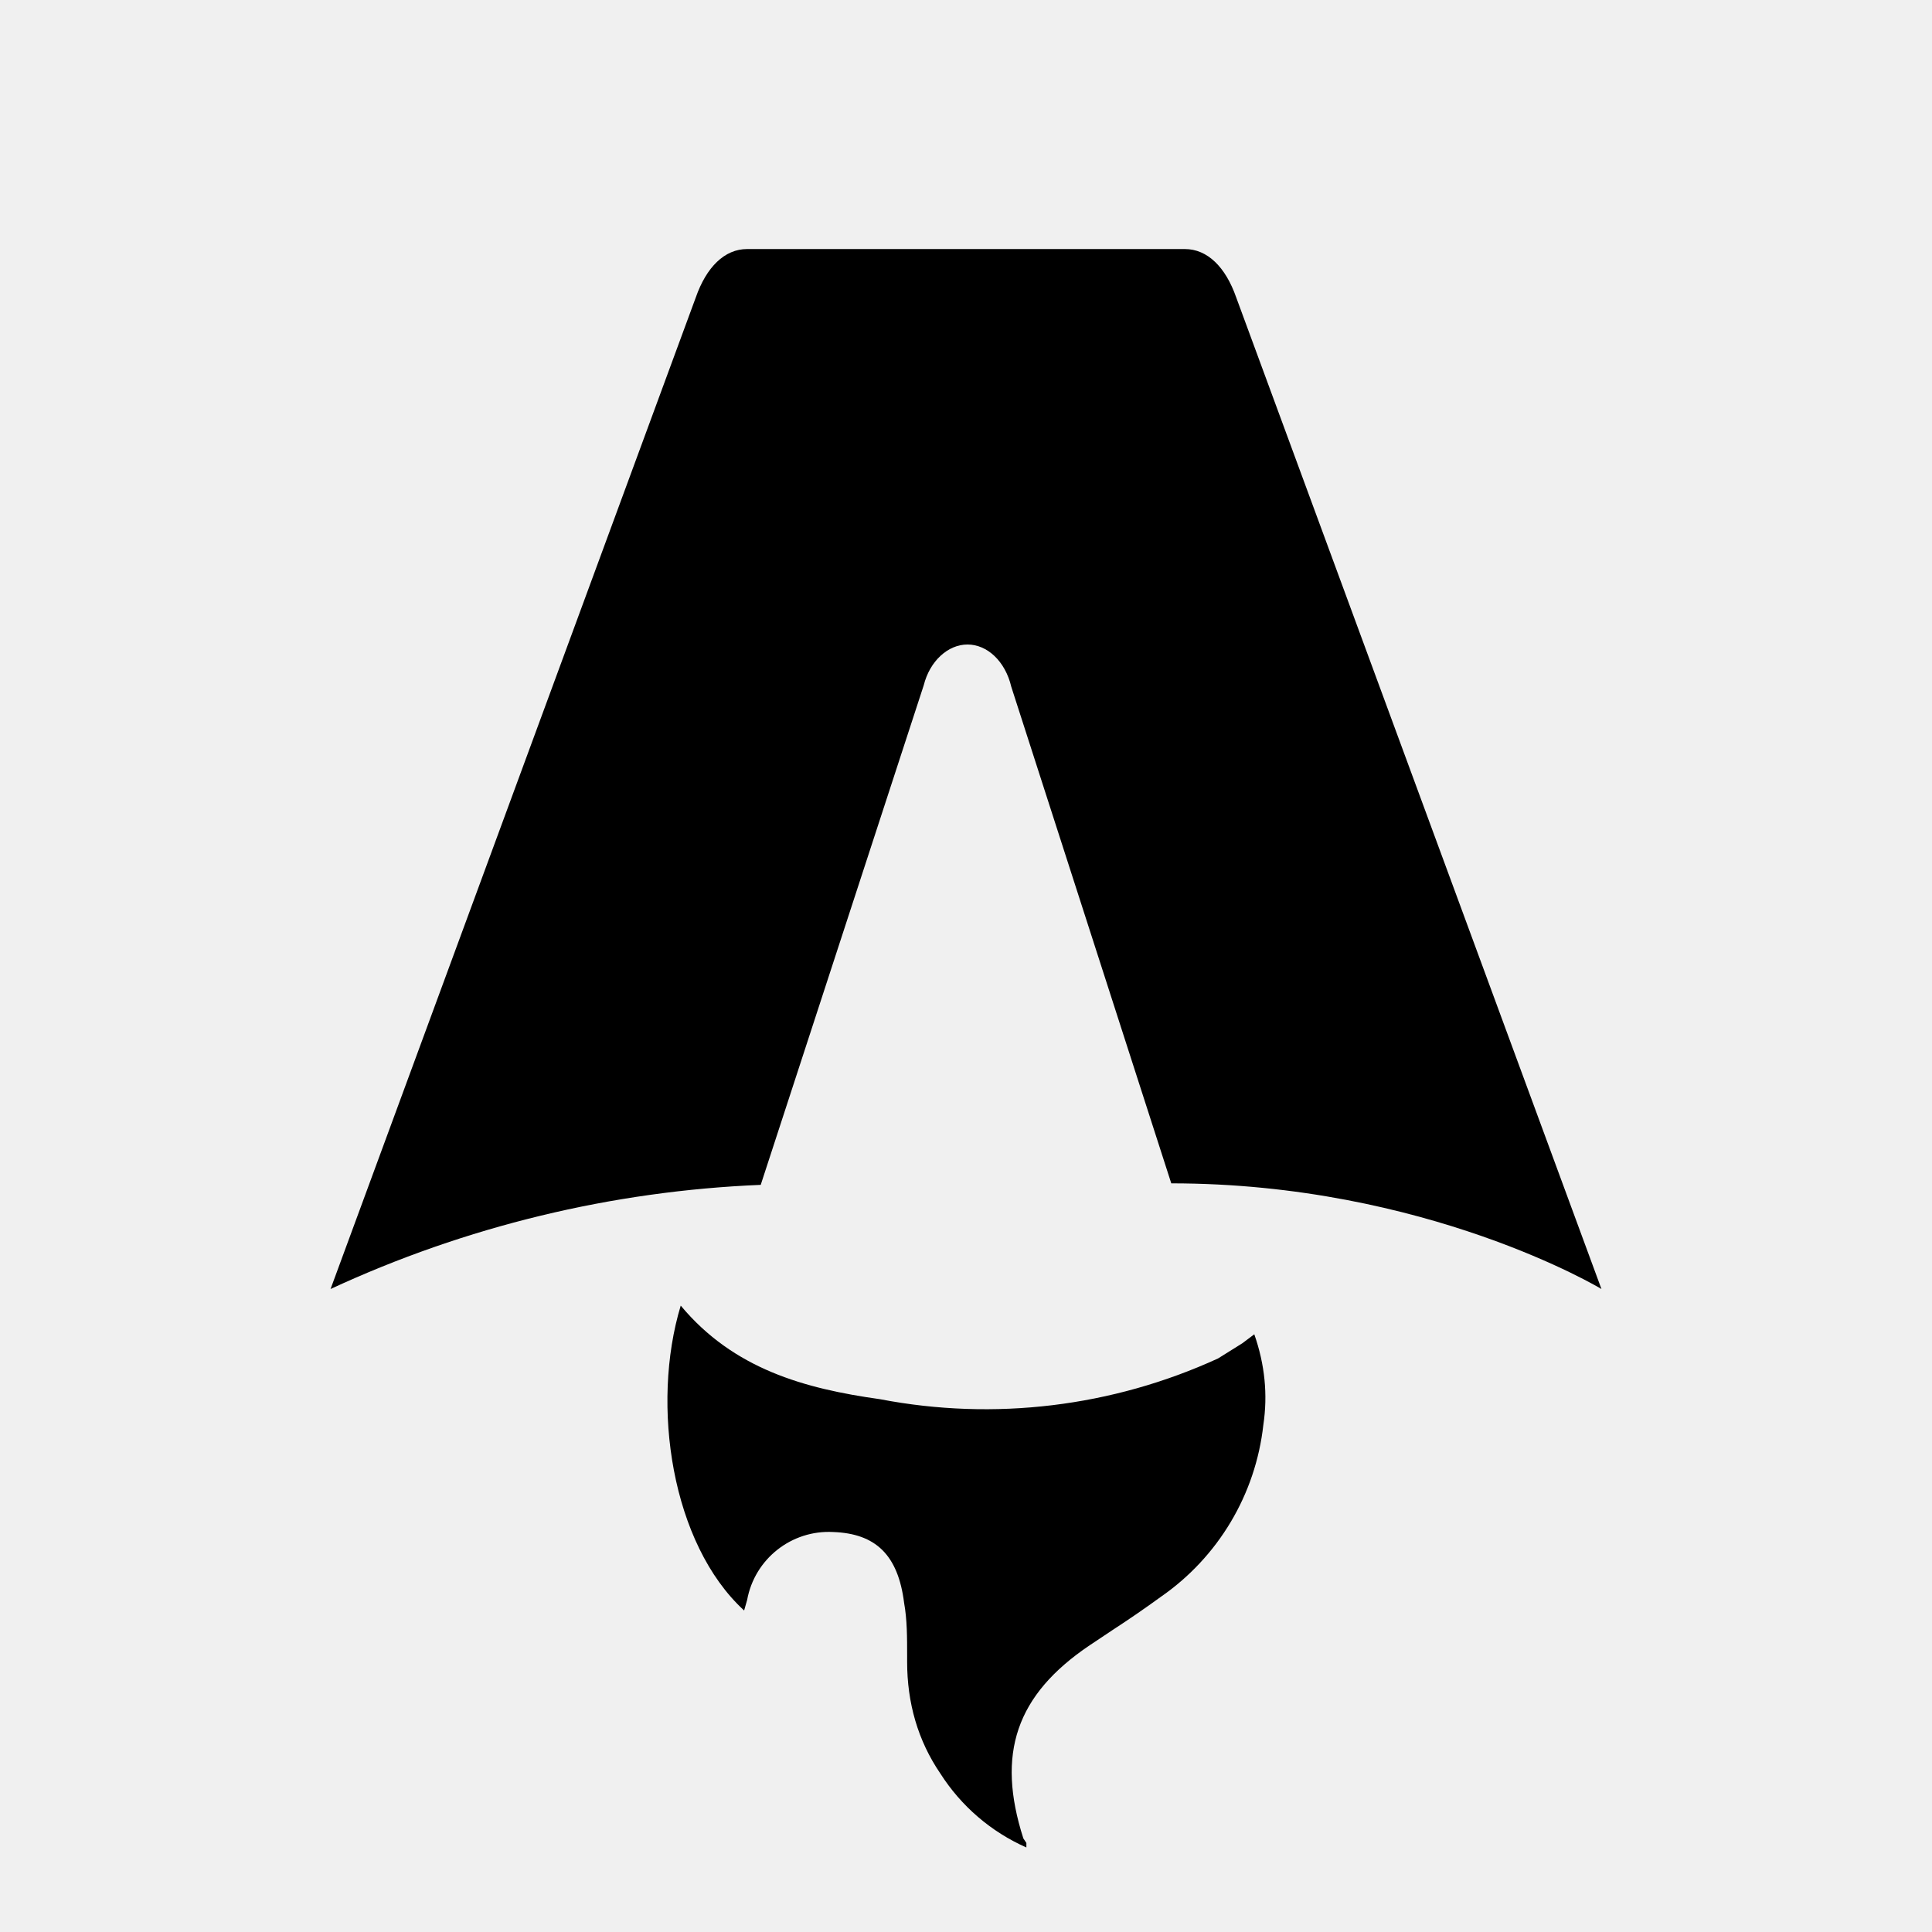
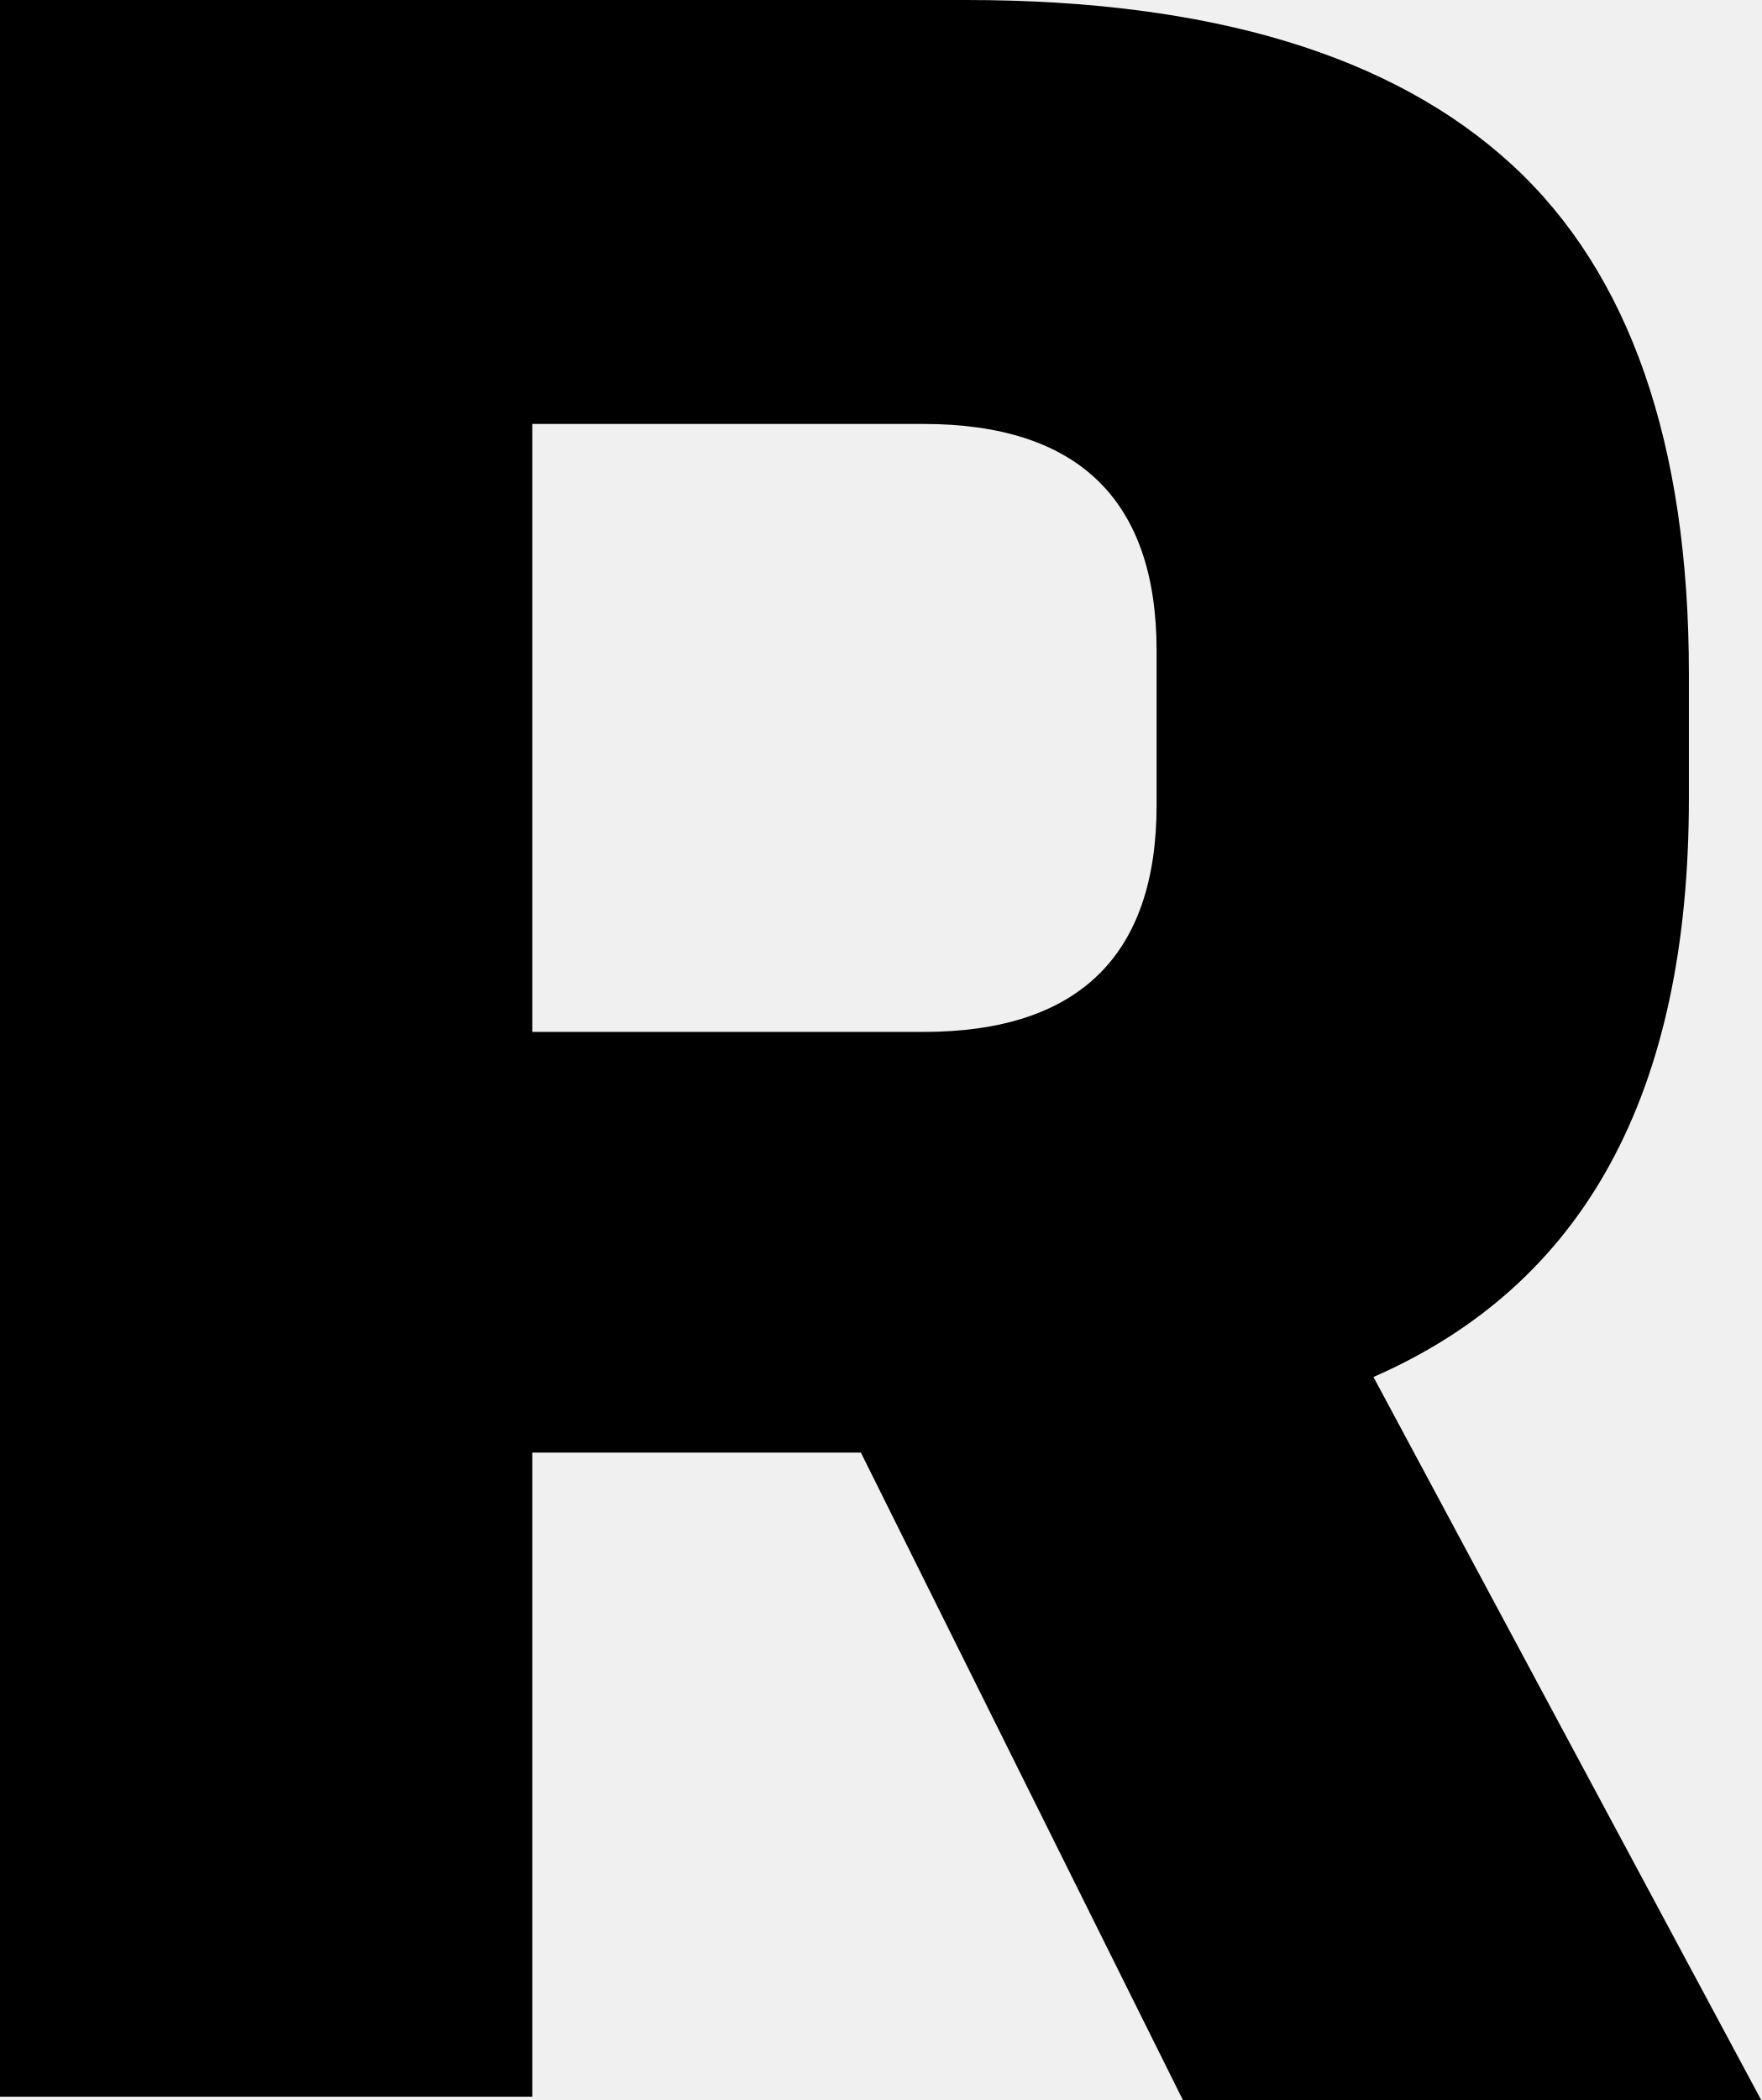
- <svg xmlns="http://www.w3.org/2000/svg" fill="none" viewBox="0 0 128 128">
-   <path d="M50.4 78.5a75.1 75.1 0 0 0-28.5 6.9l24.2-65.7c.7-2 1.9-3.2 3.4-3.2h29c1.5 0 2.7 1.2 3.4 3.2l24.2 65.7s-11.6-7-28.5-7L67 45.5c-.4-1.7-1.6-2.8-2.9-2.8-1.3 0-2.5 1.1-2.9 2.7L50.4 78.5Zm-1.1 28.2Zm-4.2-20.2c-2 6.6-.6 15.8 4.2 20.2a17.5 17.5 0 0 1 .2-.7 5.5 5.5 0 0 1 5.7-4.5c2.8.1 4.3 1.5 4.7 4.7.2 1.1.2 2.3.2 3.5v.4c0 2.7.7 5.2 2.2 7.4a13 13 0 0 0 5.7 4.9v-.3l-.2-.3c-1.8-5.6-.5-9.5 4.4-12.8l1.5-1a73 73 0 0 0 3.2-2.2 16 16 0 0 0 6.8-11.4c.3-2 .1-4-.6-6l-.8.6-1.6 1a37 37 0 0 1-22.4 2.7c-5-.7-9.7-2-13.2-6.2Z" />
-   <style>
-         path { fill: #000; }
-         @media (prefers-color-scheme: dark) {
-             path { fill: #FFF; }
-         }
-     </style>
+ <svg xmlns="http://www.w3.org/2000/svg" version="1.1" id="Layer_1" x="0px" y="0px" viewBox="0 0 53.6 63.9" style="enable-background:new 0 0 53.6 63.9;" xml:space="preserve">
+   <style type="text/css">
+ 	.st0{fill:#FFFFFF;}
+ </style>
+   <path d="M16.2,44.1v19.7H0V0h29.4c7.5,0,13,1.7,16.6,5c3.6,3.3,5.4,8.5,5.4,15.5v3.8c0,9-3.2,14.8-9.6,17.6l11.8,22H36l-9.8-19.7  H16.2z M16.2,31.4h11.9c4.7,0,7.1-2.3,7.1-6.9v-4.7c0-4.6-2.4-6.9-7.1-6.9H16.2V31.4z" />
</svg>
